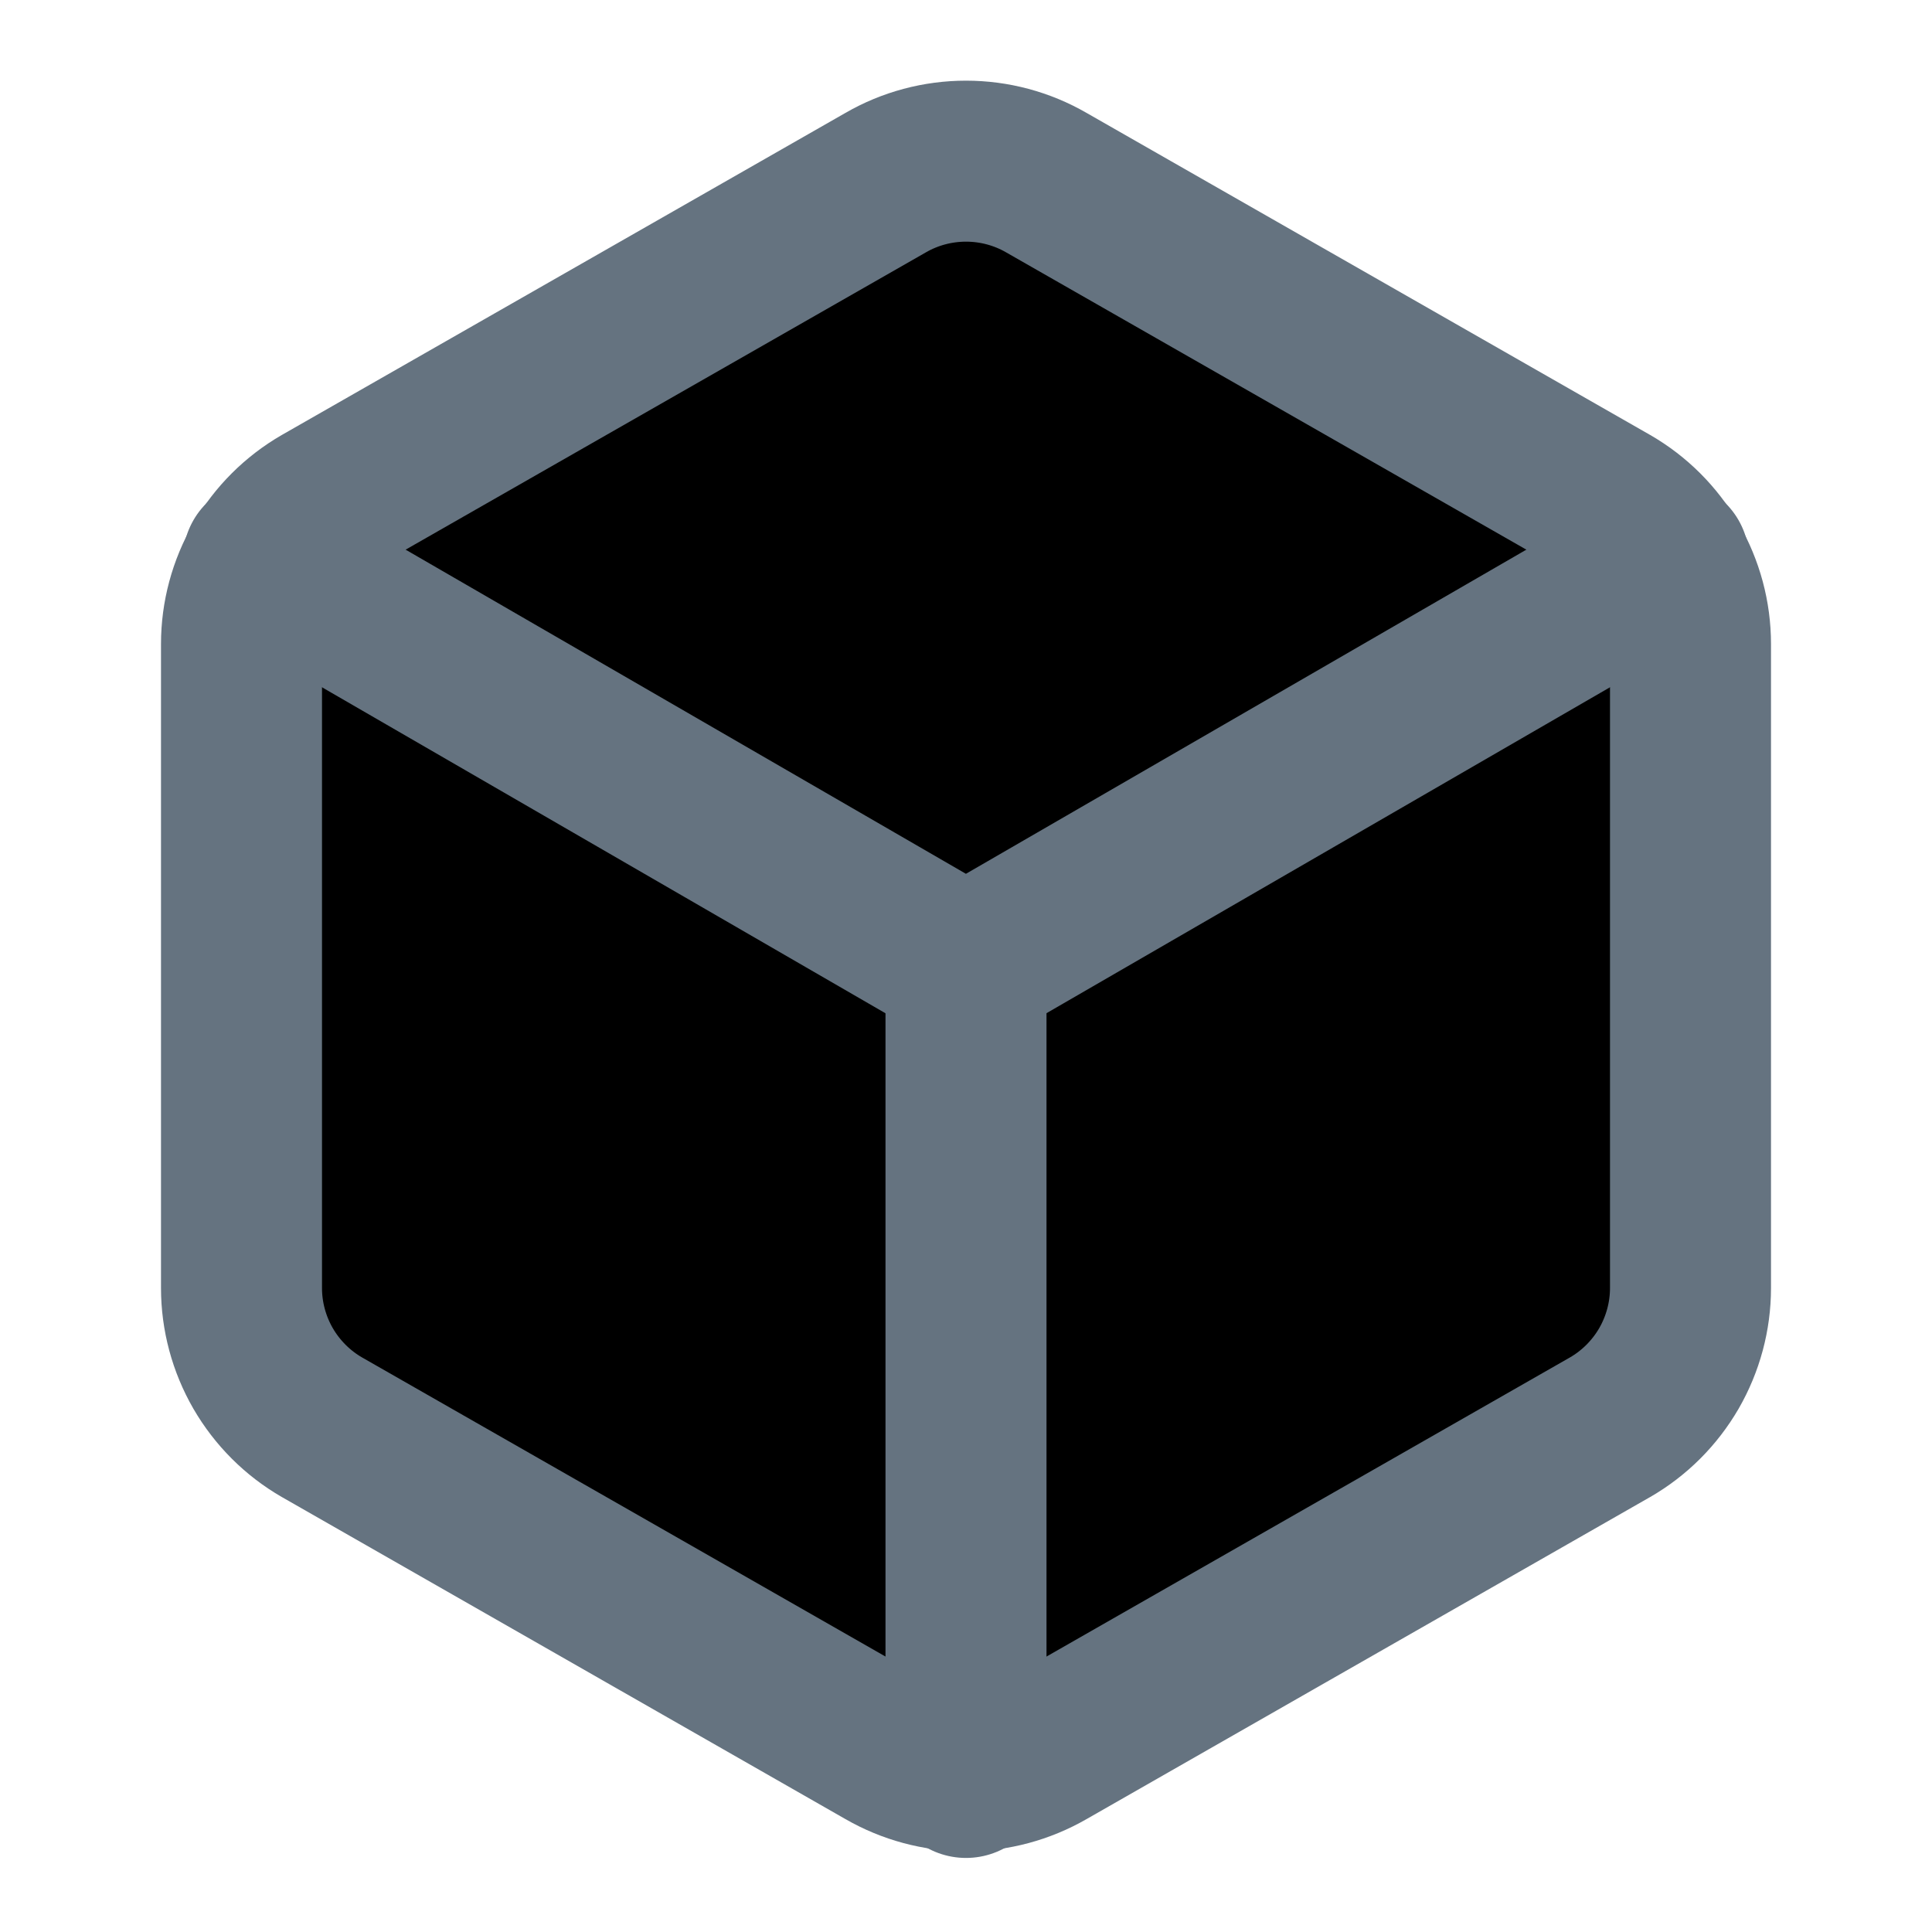
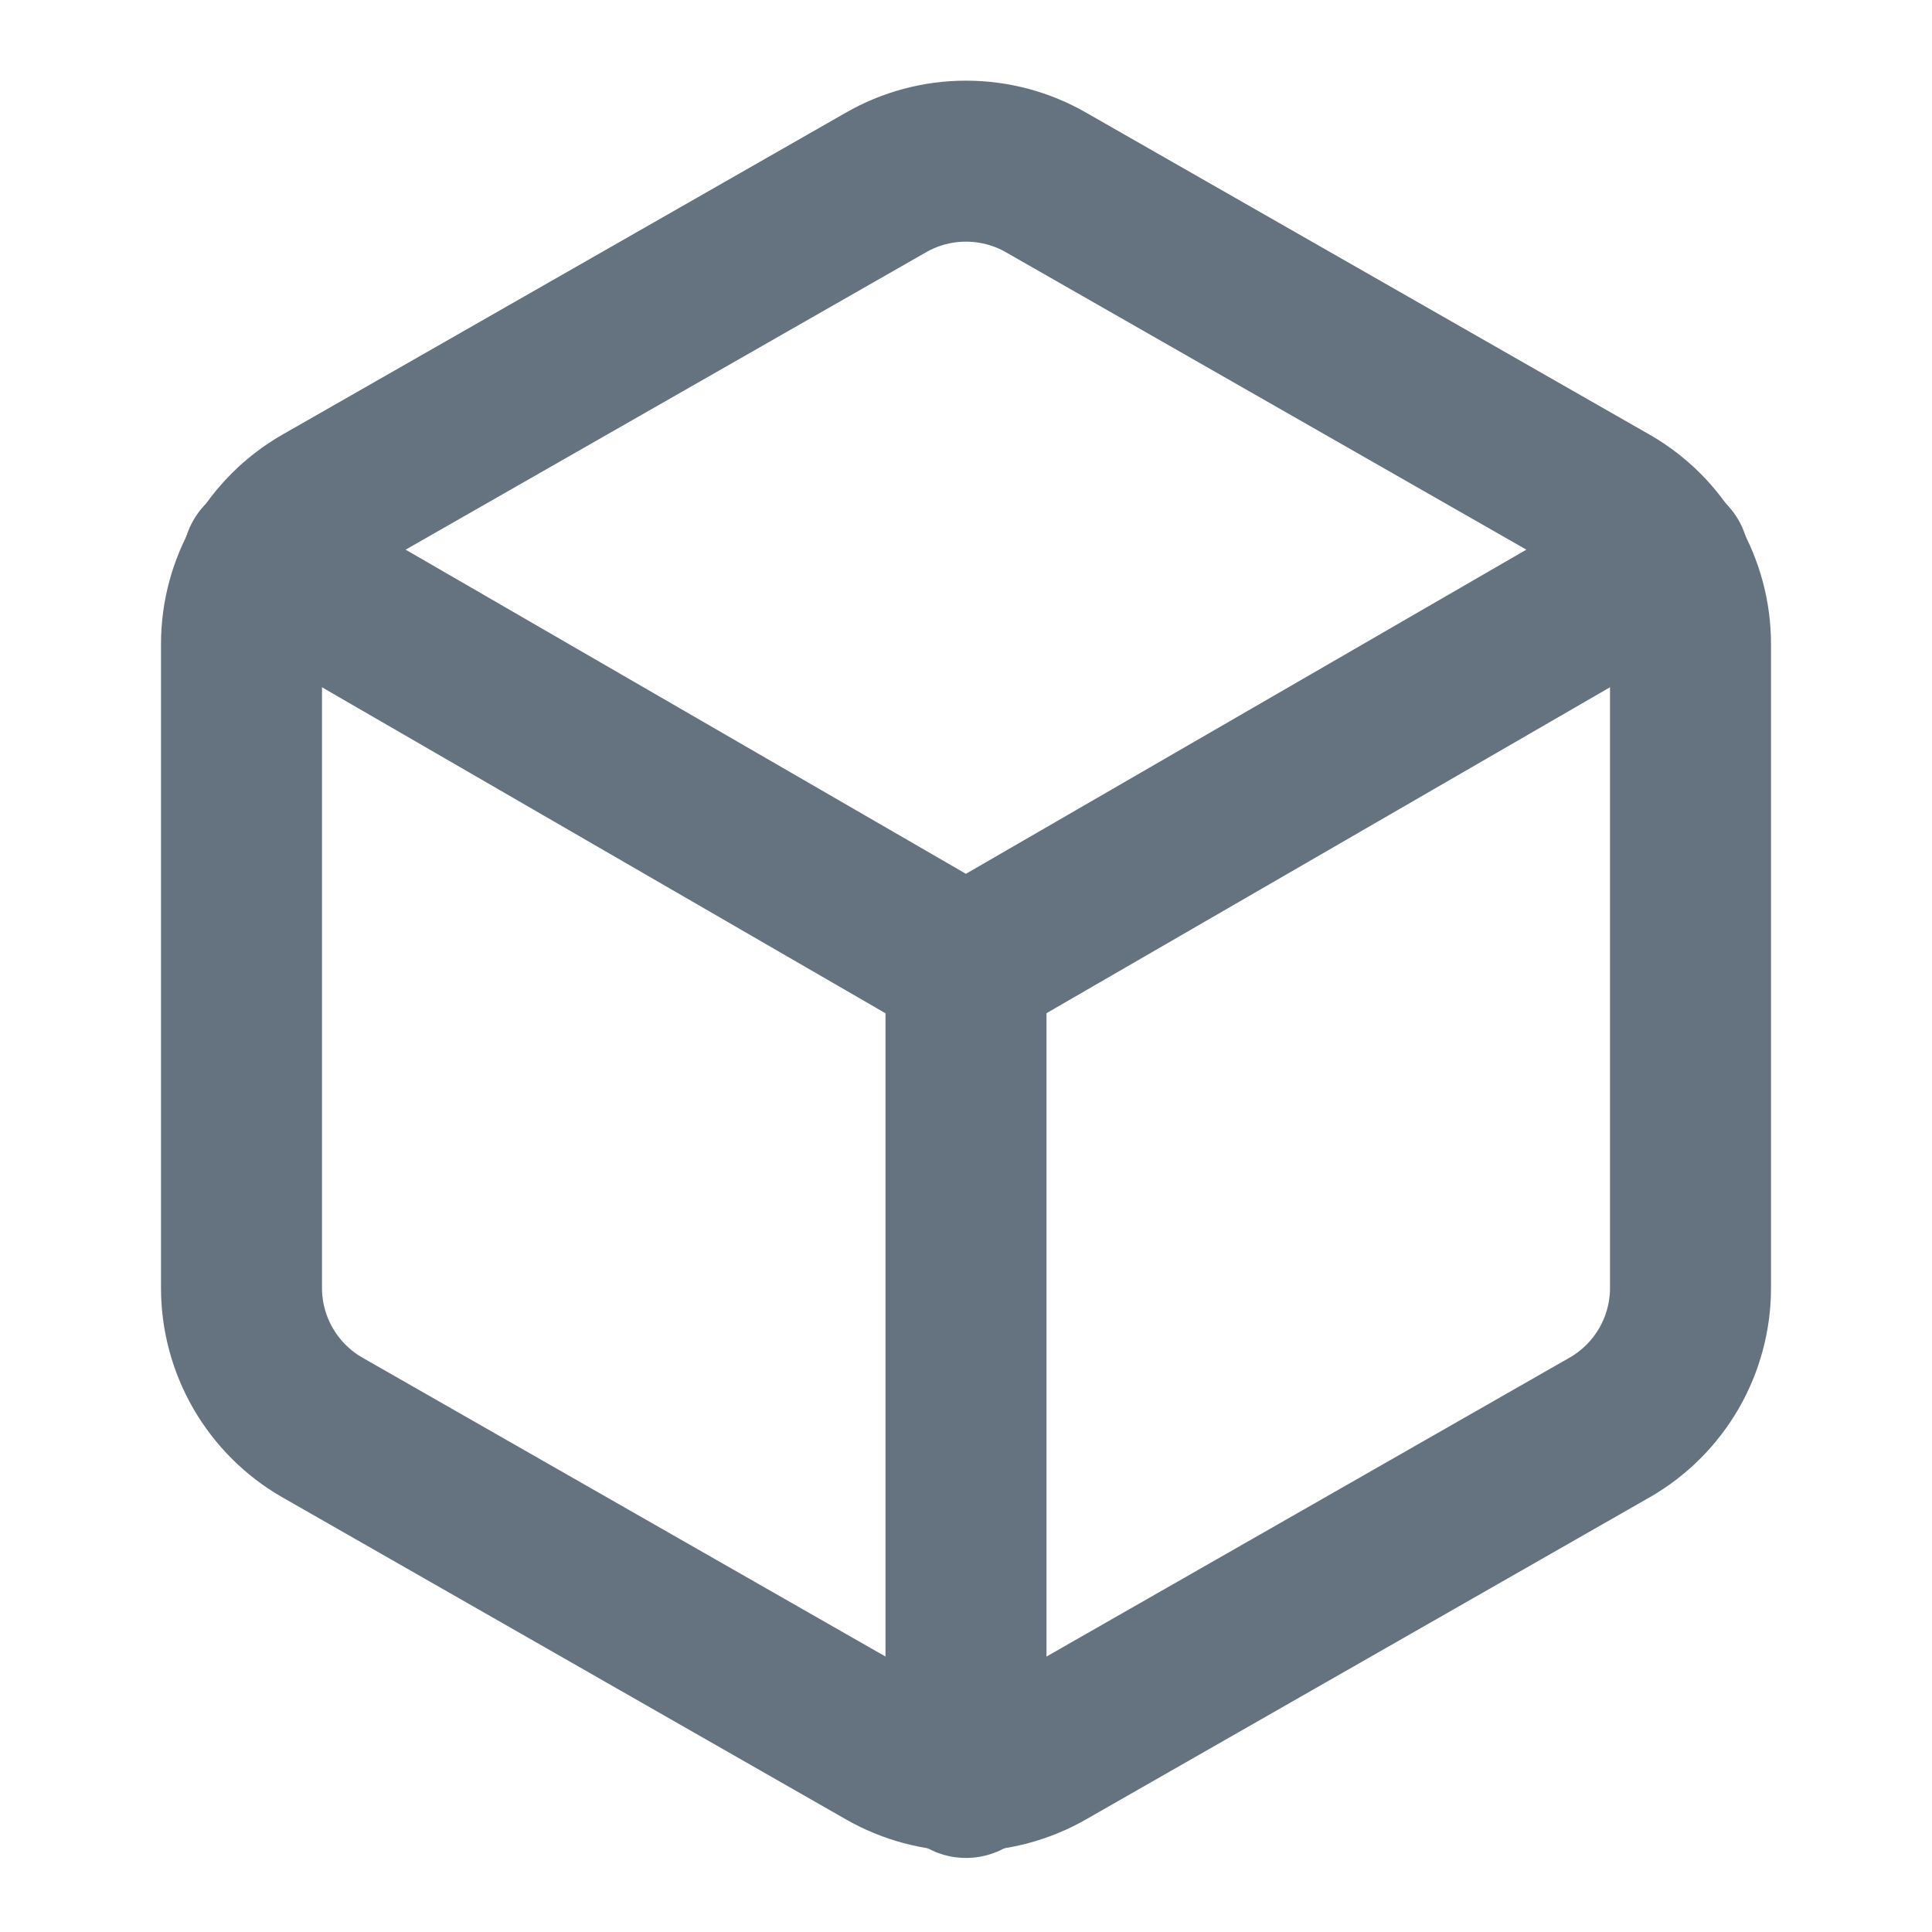
- <svg xmlns="http://www.w3.org/2000/svg" width="24" height="24" viewBox="0 0 24 24">
+ <svg xmlns="http://www.w3.org/2000/svg" width="24" height="24" viewBox="0 0 24 24" fill="none">
  <path d="M21 16V8C21 7.649 20.907 7.305 20.732 7.001C20.556 6.697 20.304 6.445 20 6.27L13 2.27C12.696 2.094 12.351 2.002 12 2.002C11.649 2.002 11.304 2.094 11 2.27L4 6.27C3.696 6.445 3.444 6.697 3.268 7.001C3.093 7.305 3 7.649 3 8V16C3 16.351 3.093 16.695 3.268 16.999C3.444 17.302 3.696 17.555 4 17.73L11 21.73C11.304 21.905 11.649 21.998 12 21.998C12.351 21.998 12.696 21.905 13 21.73L20 17.73C20.304 17.555 20.556 17.302 20.732 16.999C20.907 16.695 21 16.351 21 16Z" stroke="#657380" stroke-width="2" stroke-linecap="round" stroke-linejoin="round" />
  <path d="M3.27 6.96L11.999 12.01L20.73 6.96" stroke="#657380" stroke-width="2" stroke-linecap="round" stroke-linejoin="round" />
  <path d="M12 22.08V12" stroke="#657380" stroke-width="2" stroke-linecap="round" stroke-linejoin="round" />
</svg>
